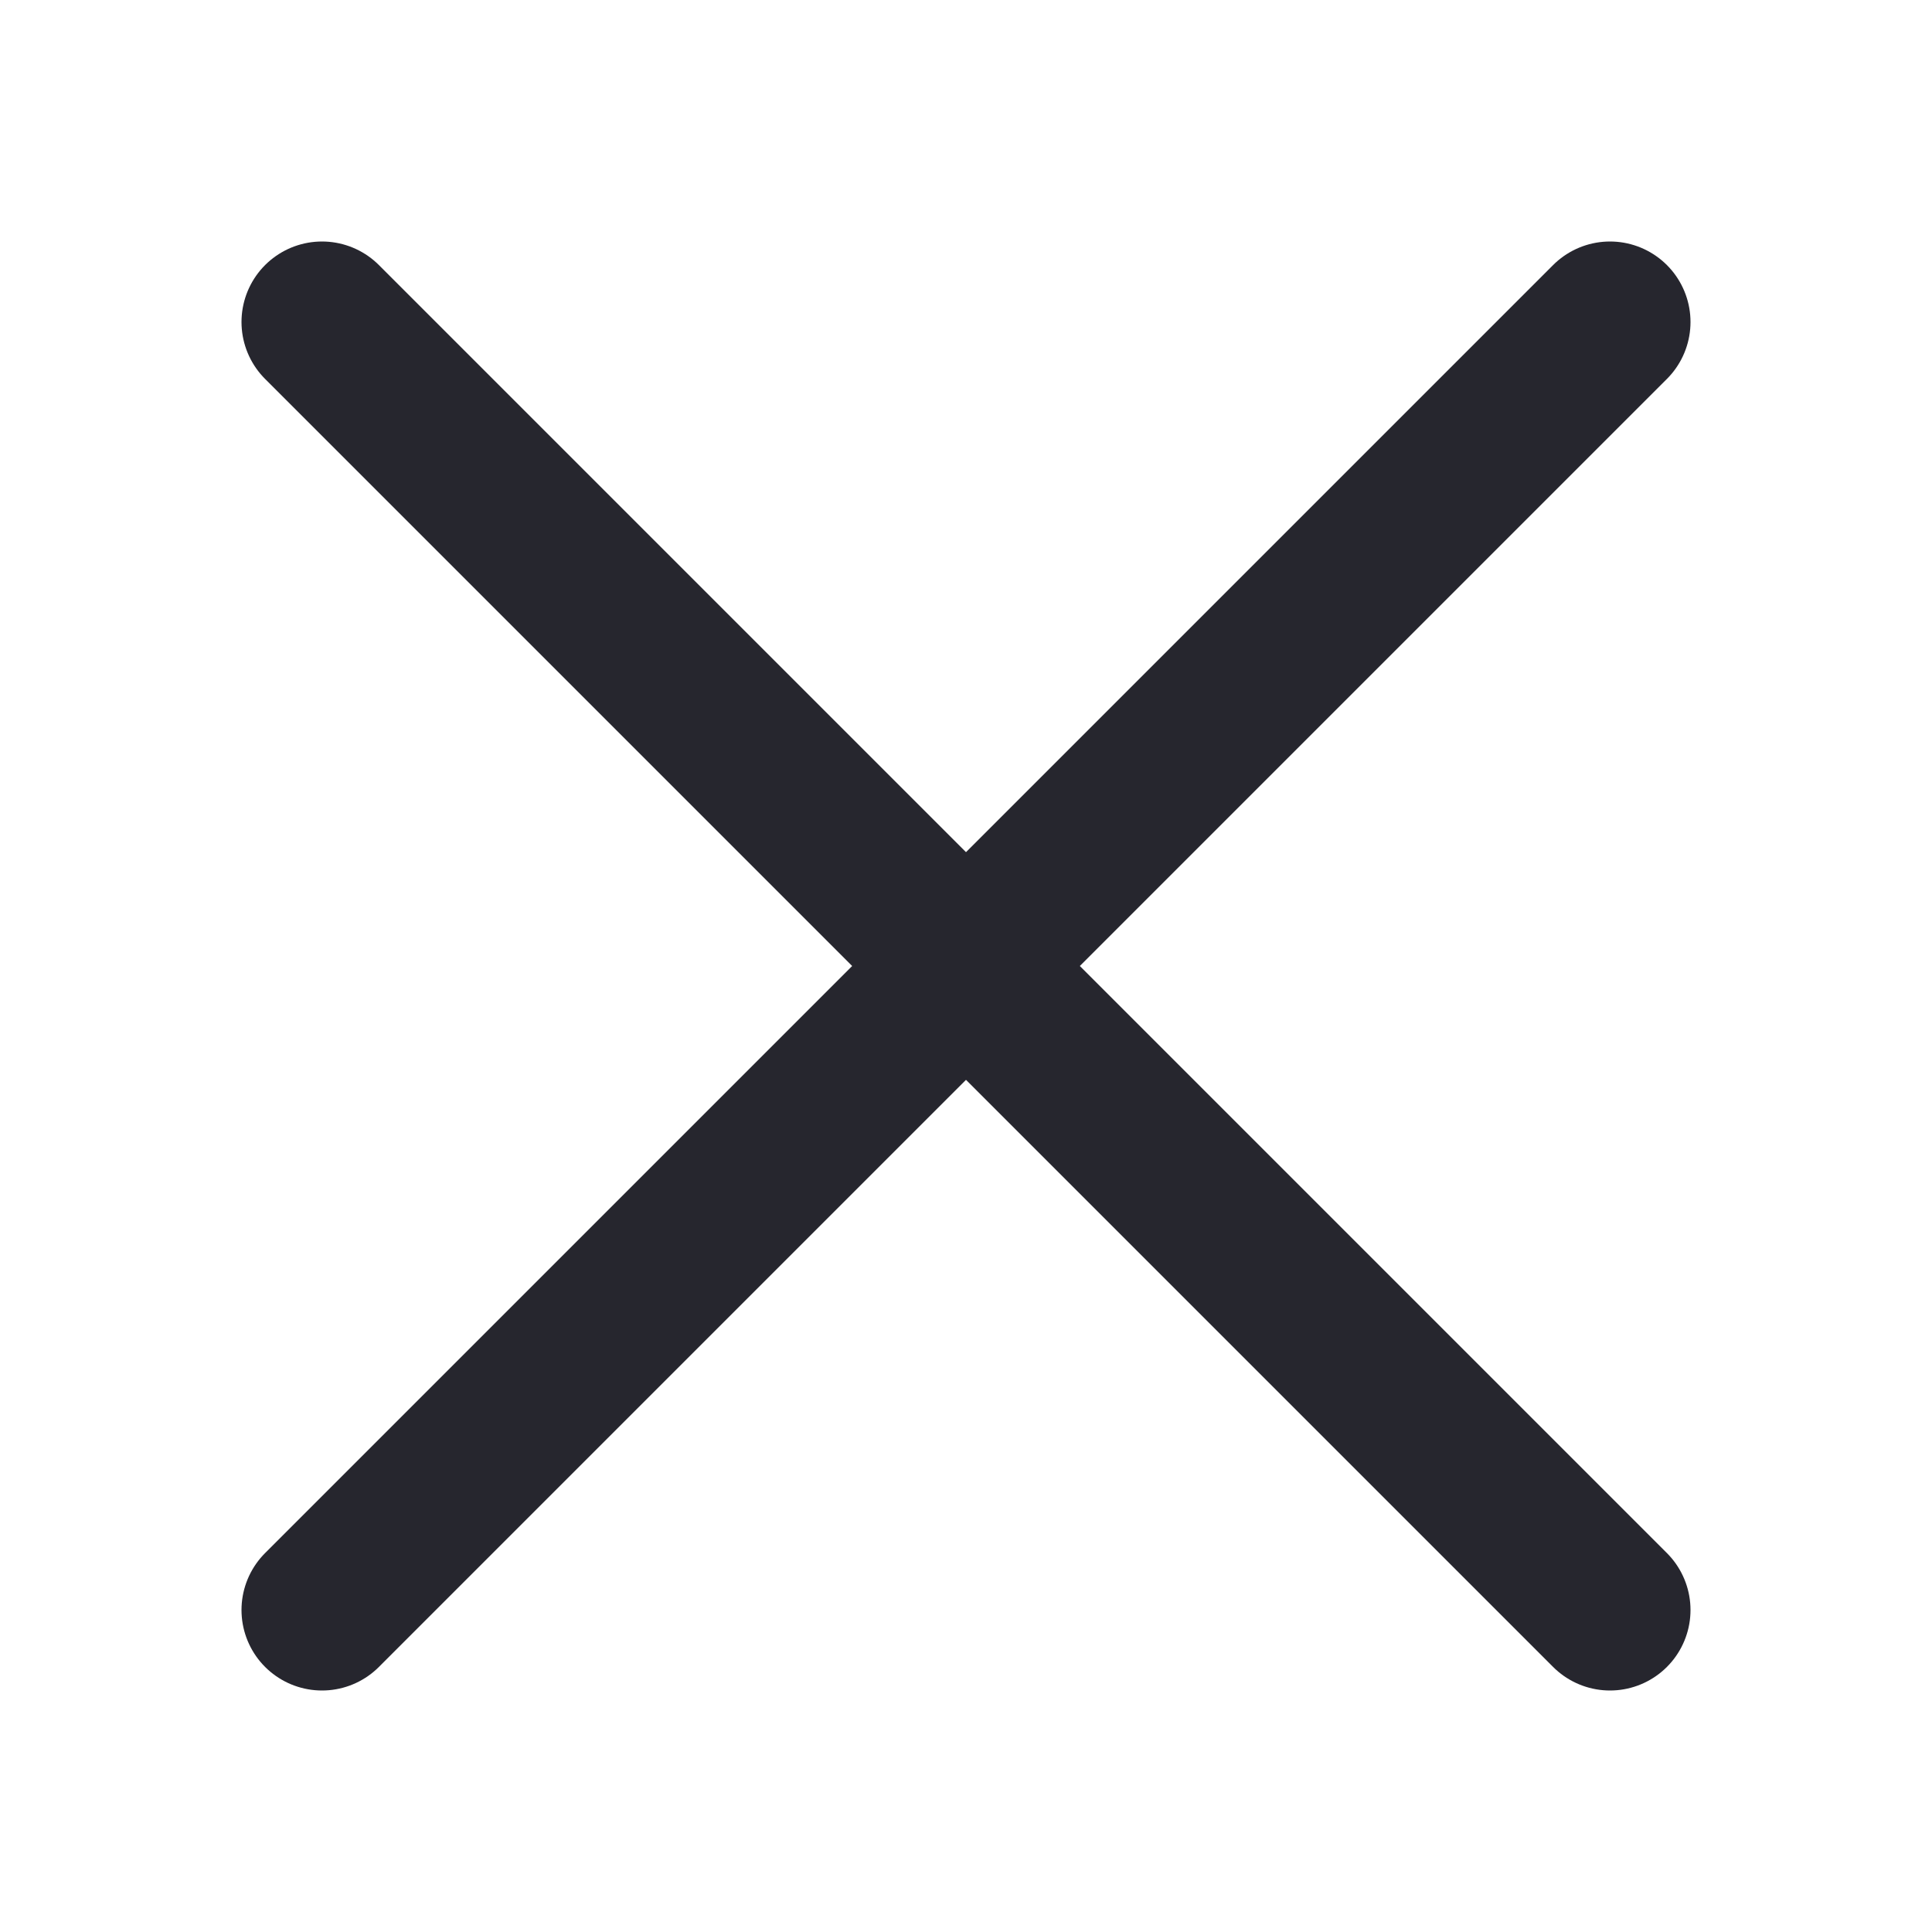
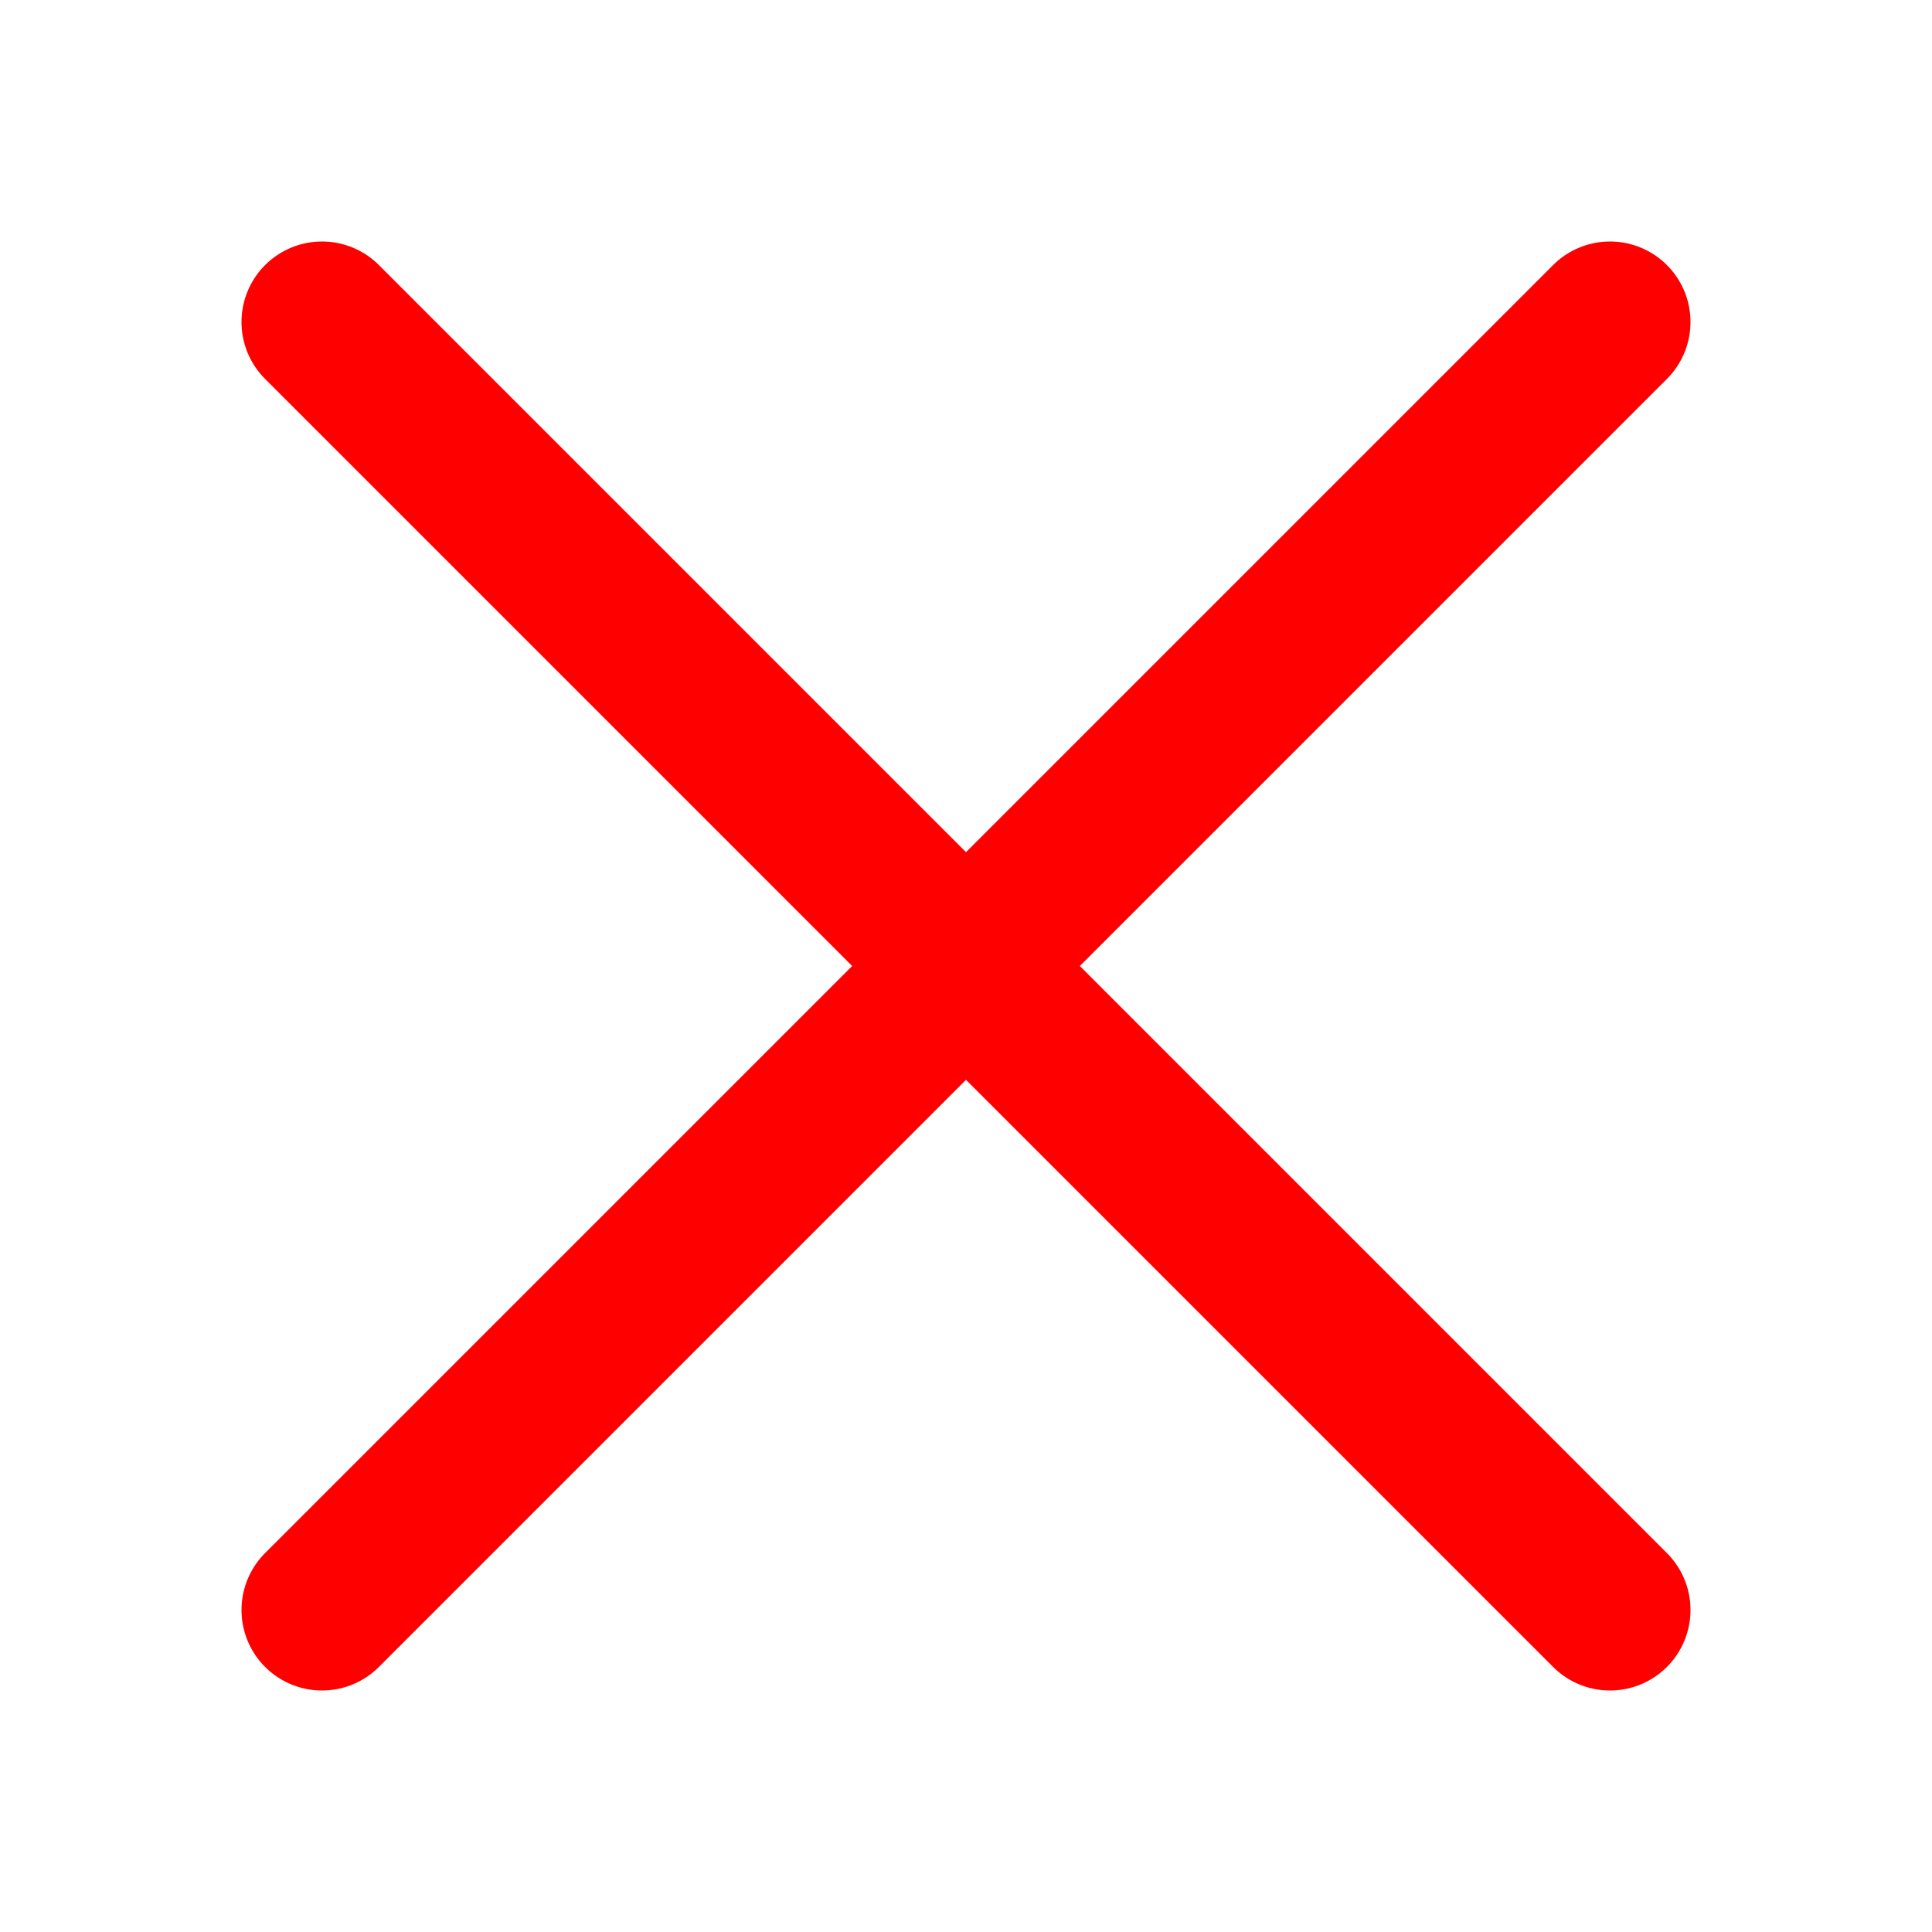
- <svg xmlns="http://www.w3.org/2000/svg" width="24" height="24" viewBox="0 0 24 24" fill="none">
+ <svg xmlns="http://www.w3.org/2000/svg" width="24" height="24" viewBox="0 0 24 24" fill="#FF0000">
  <g id="style=default, position=diagonal">
-     <path id="Vector" d="M20 20L4 4M20 4L4 20" stroke="#26262E" stroke-width="2" stroke-linecap="round" />
+     <path id="Vector" d="M20 20L4 4M20 4L4 20" stroke="#FF0000" stroke-width="2" stroke-linecap="round" />
  </g>
</svg>
